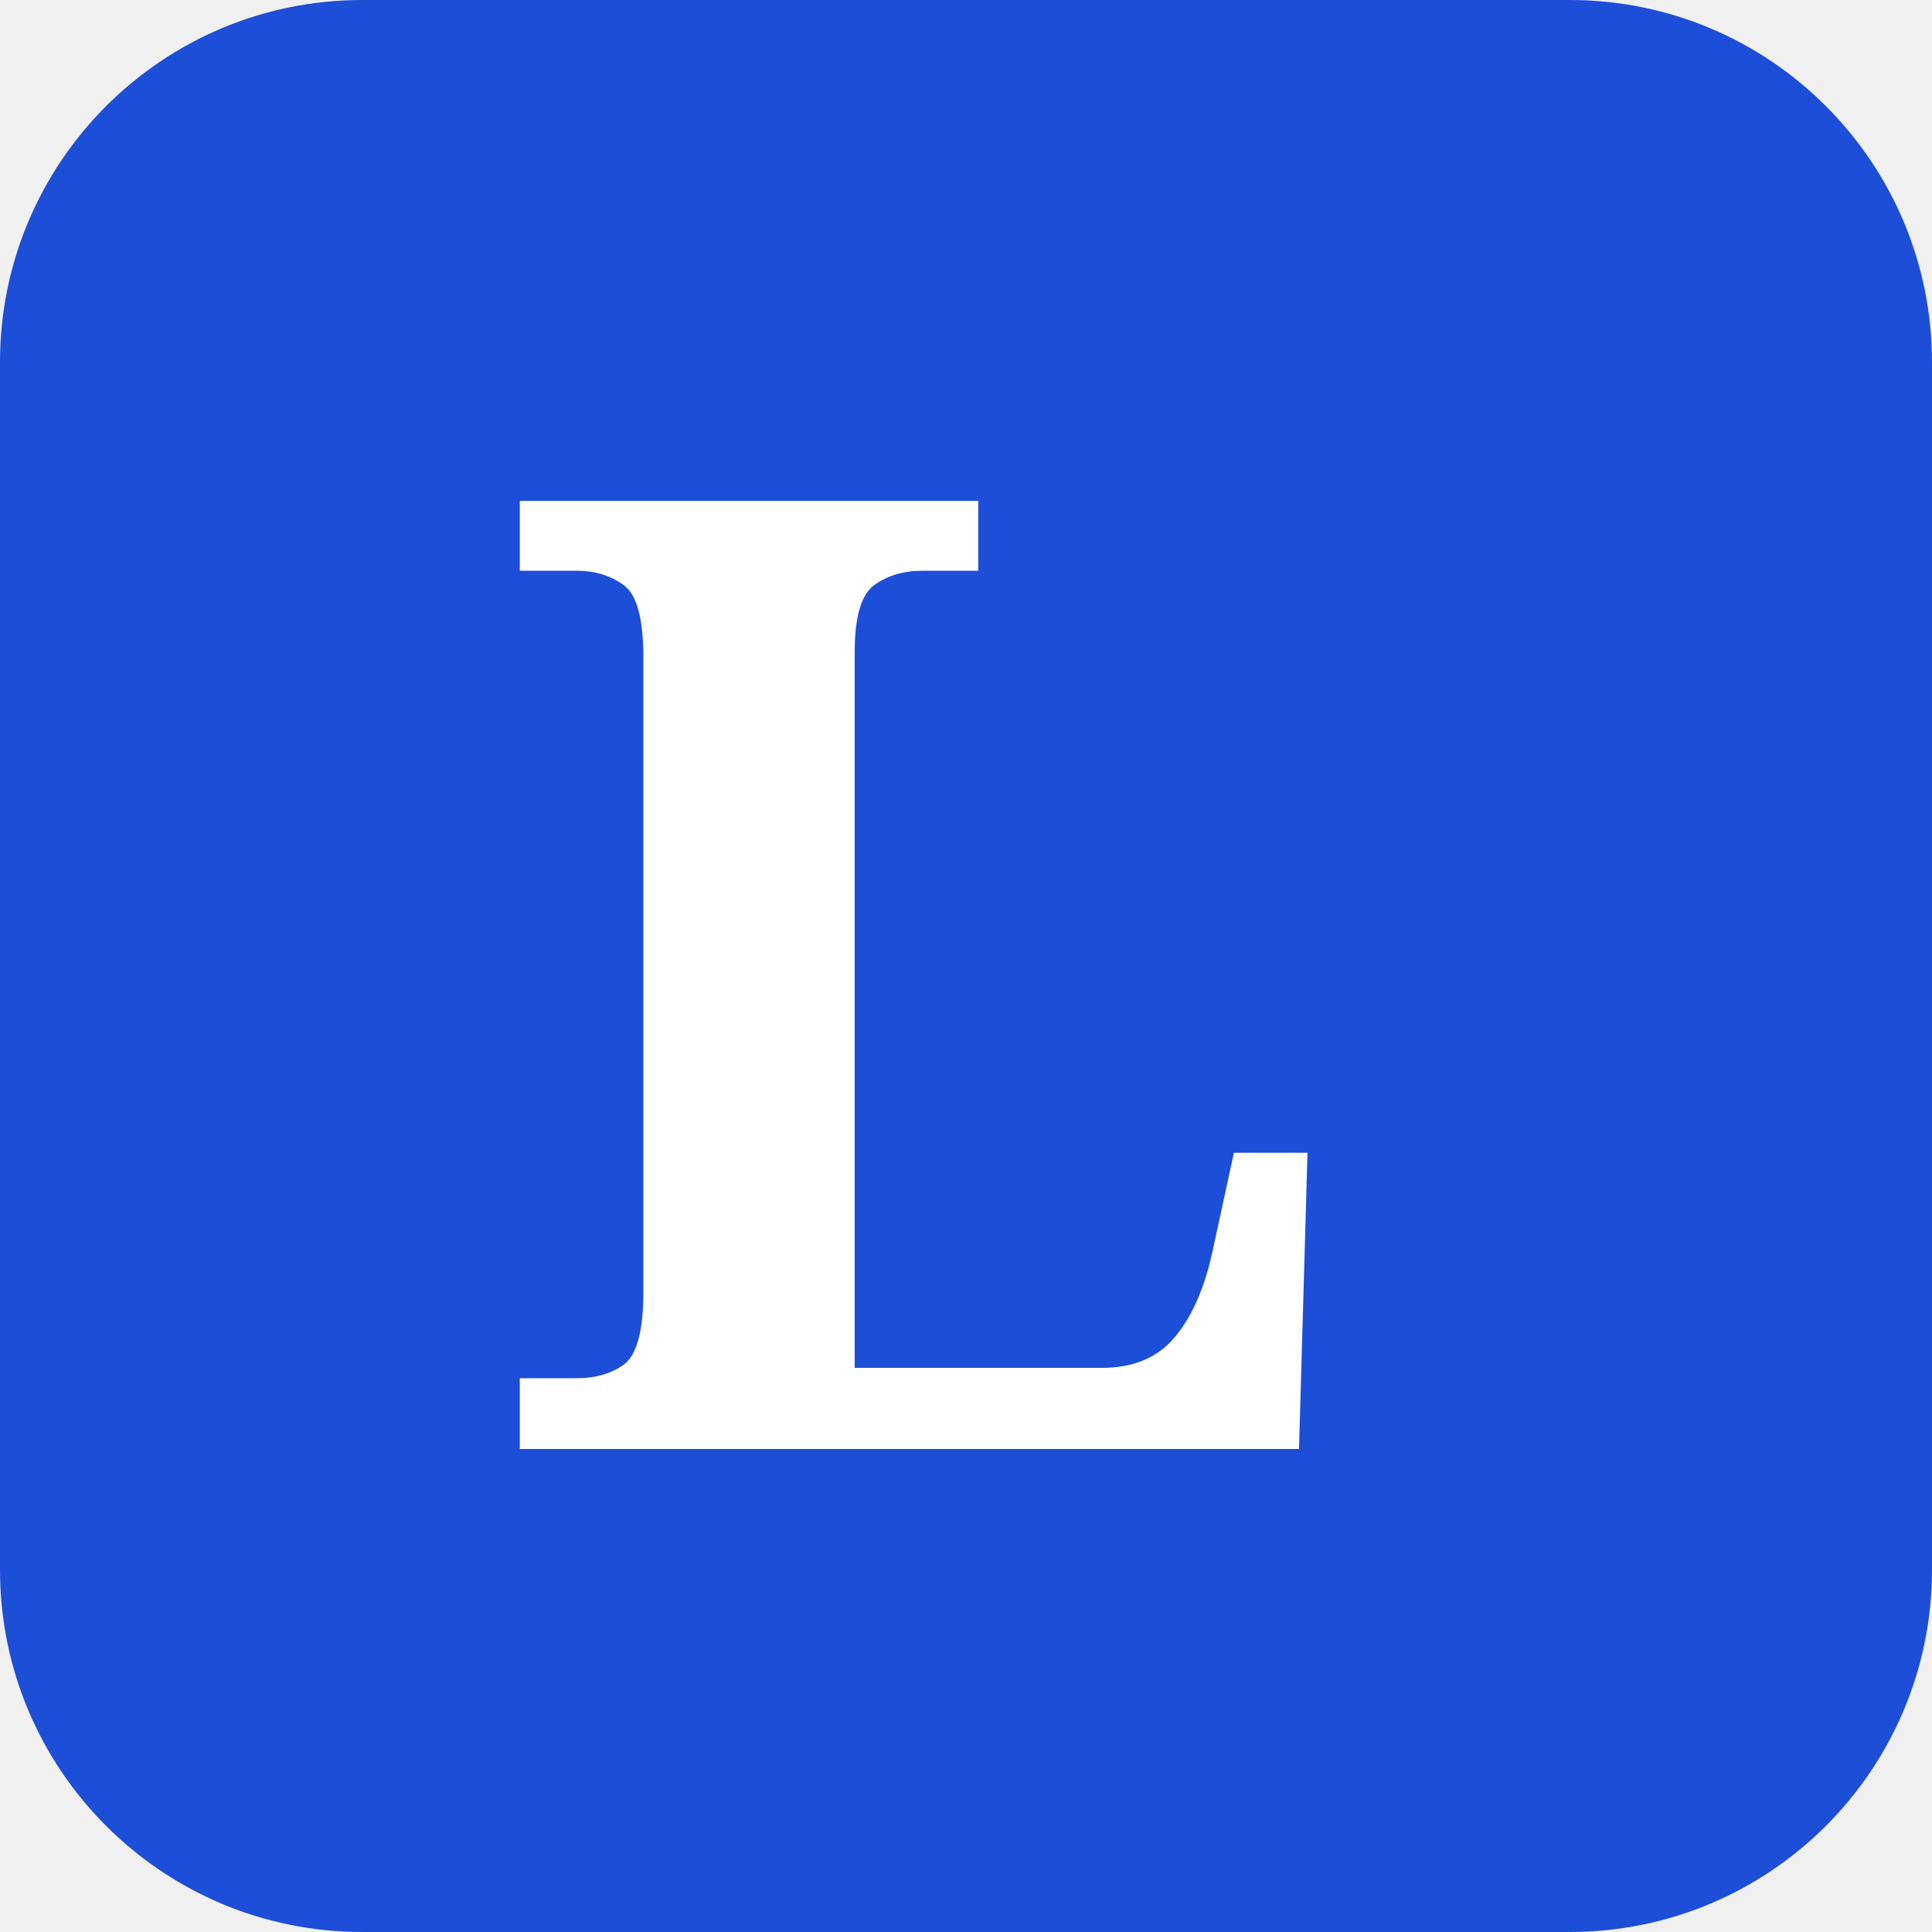
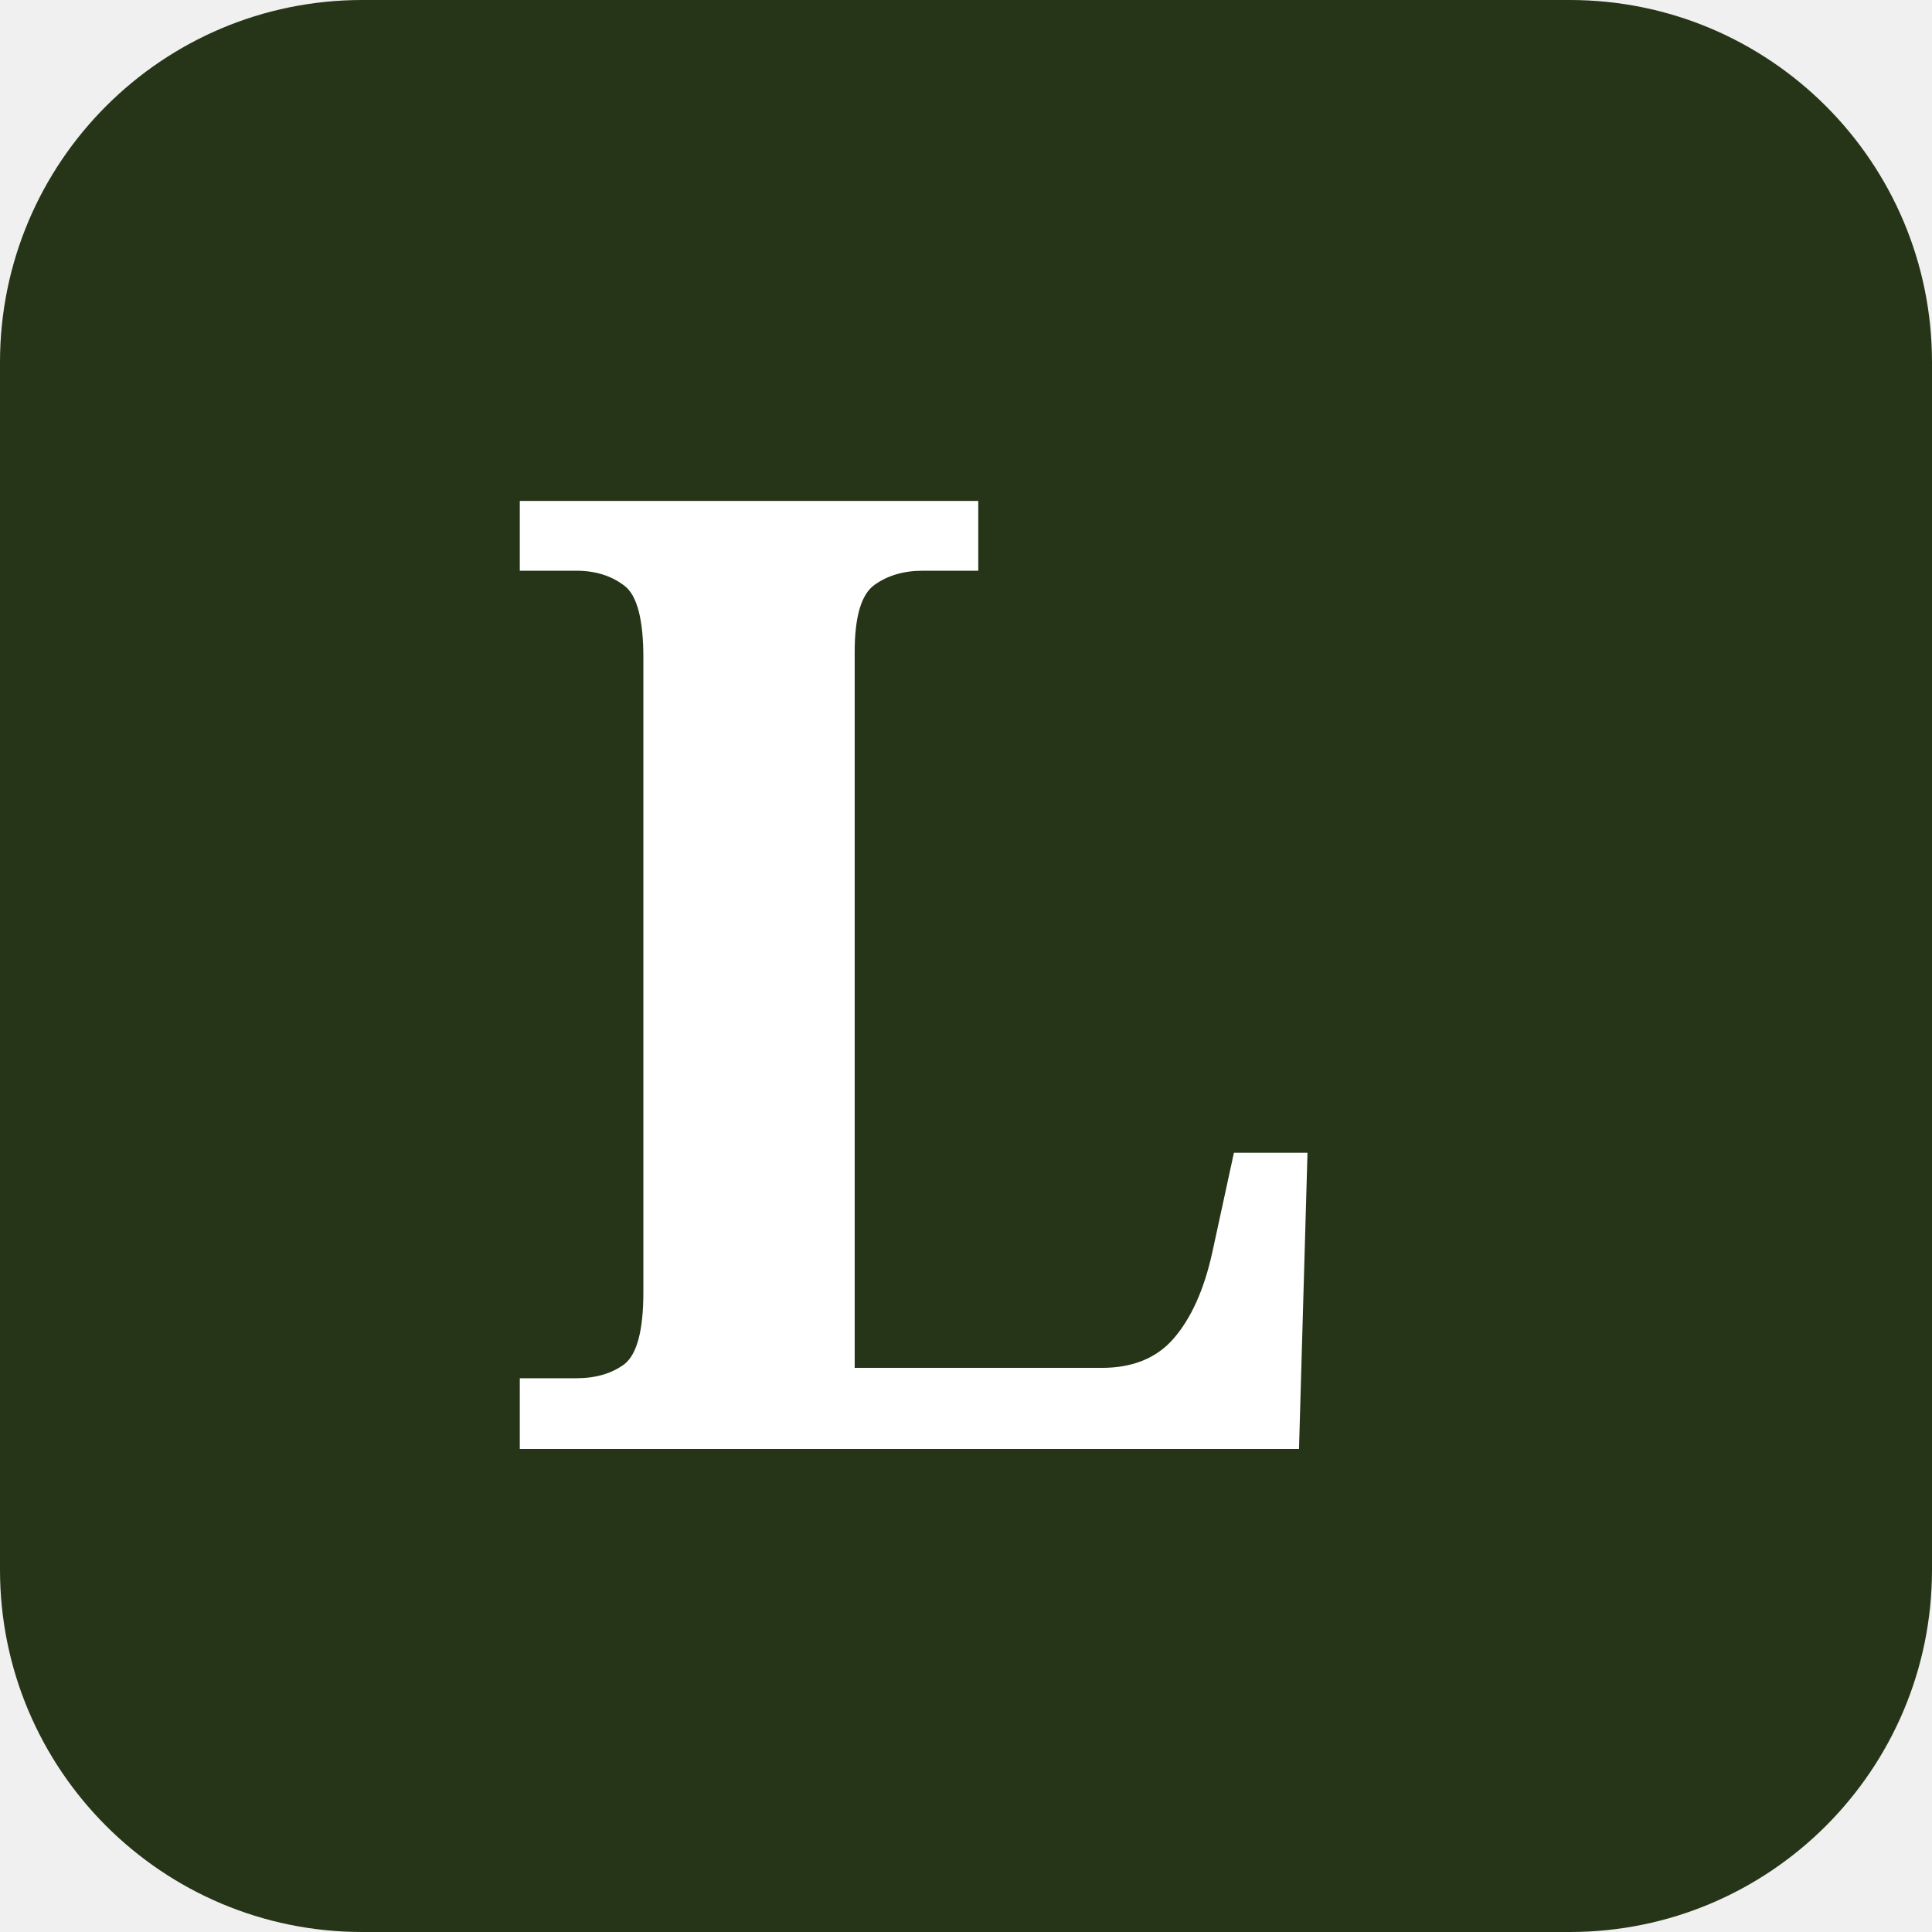
<svg xmlns="http://www.w3.org/2000/svg" viewBox="0 0 32 32">
-   <rect width="32" height="32" rx="6" fill="#1D4ED8" />
+   <rect width="32" height="32" rx="6" fill="#263517" />
  <text x="8" y="24" font-family="Georgia, serif" font-size="22" font-weight="700" fill="#ffffff">L</text>
</svg>
